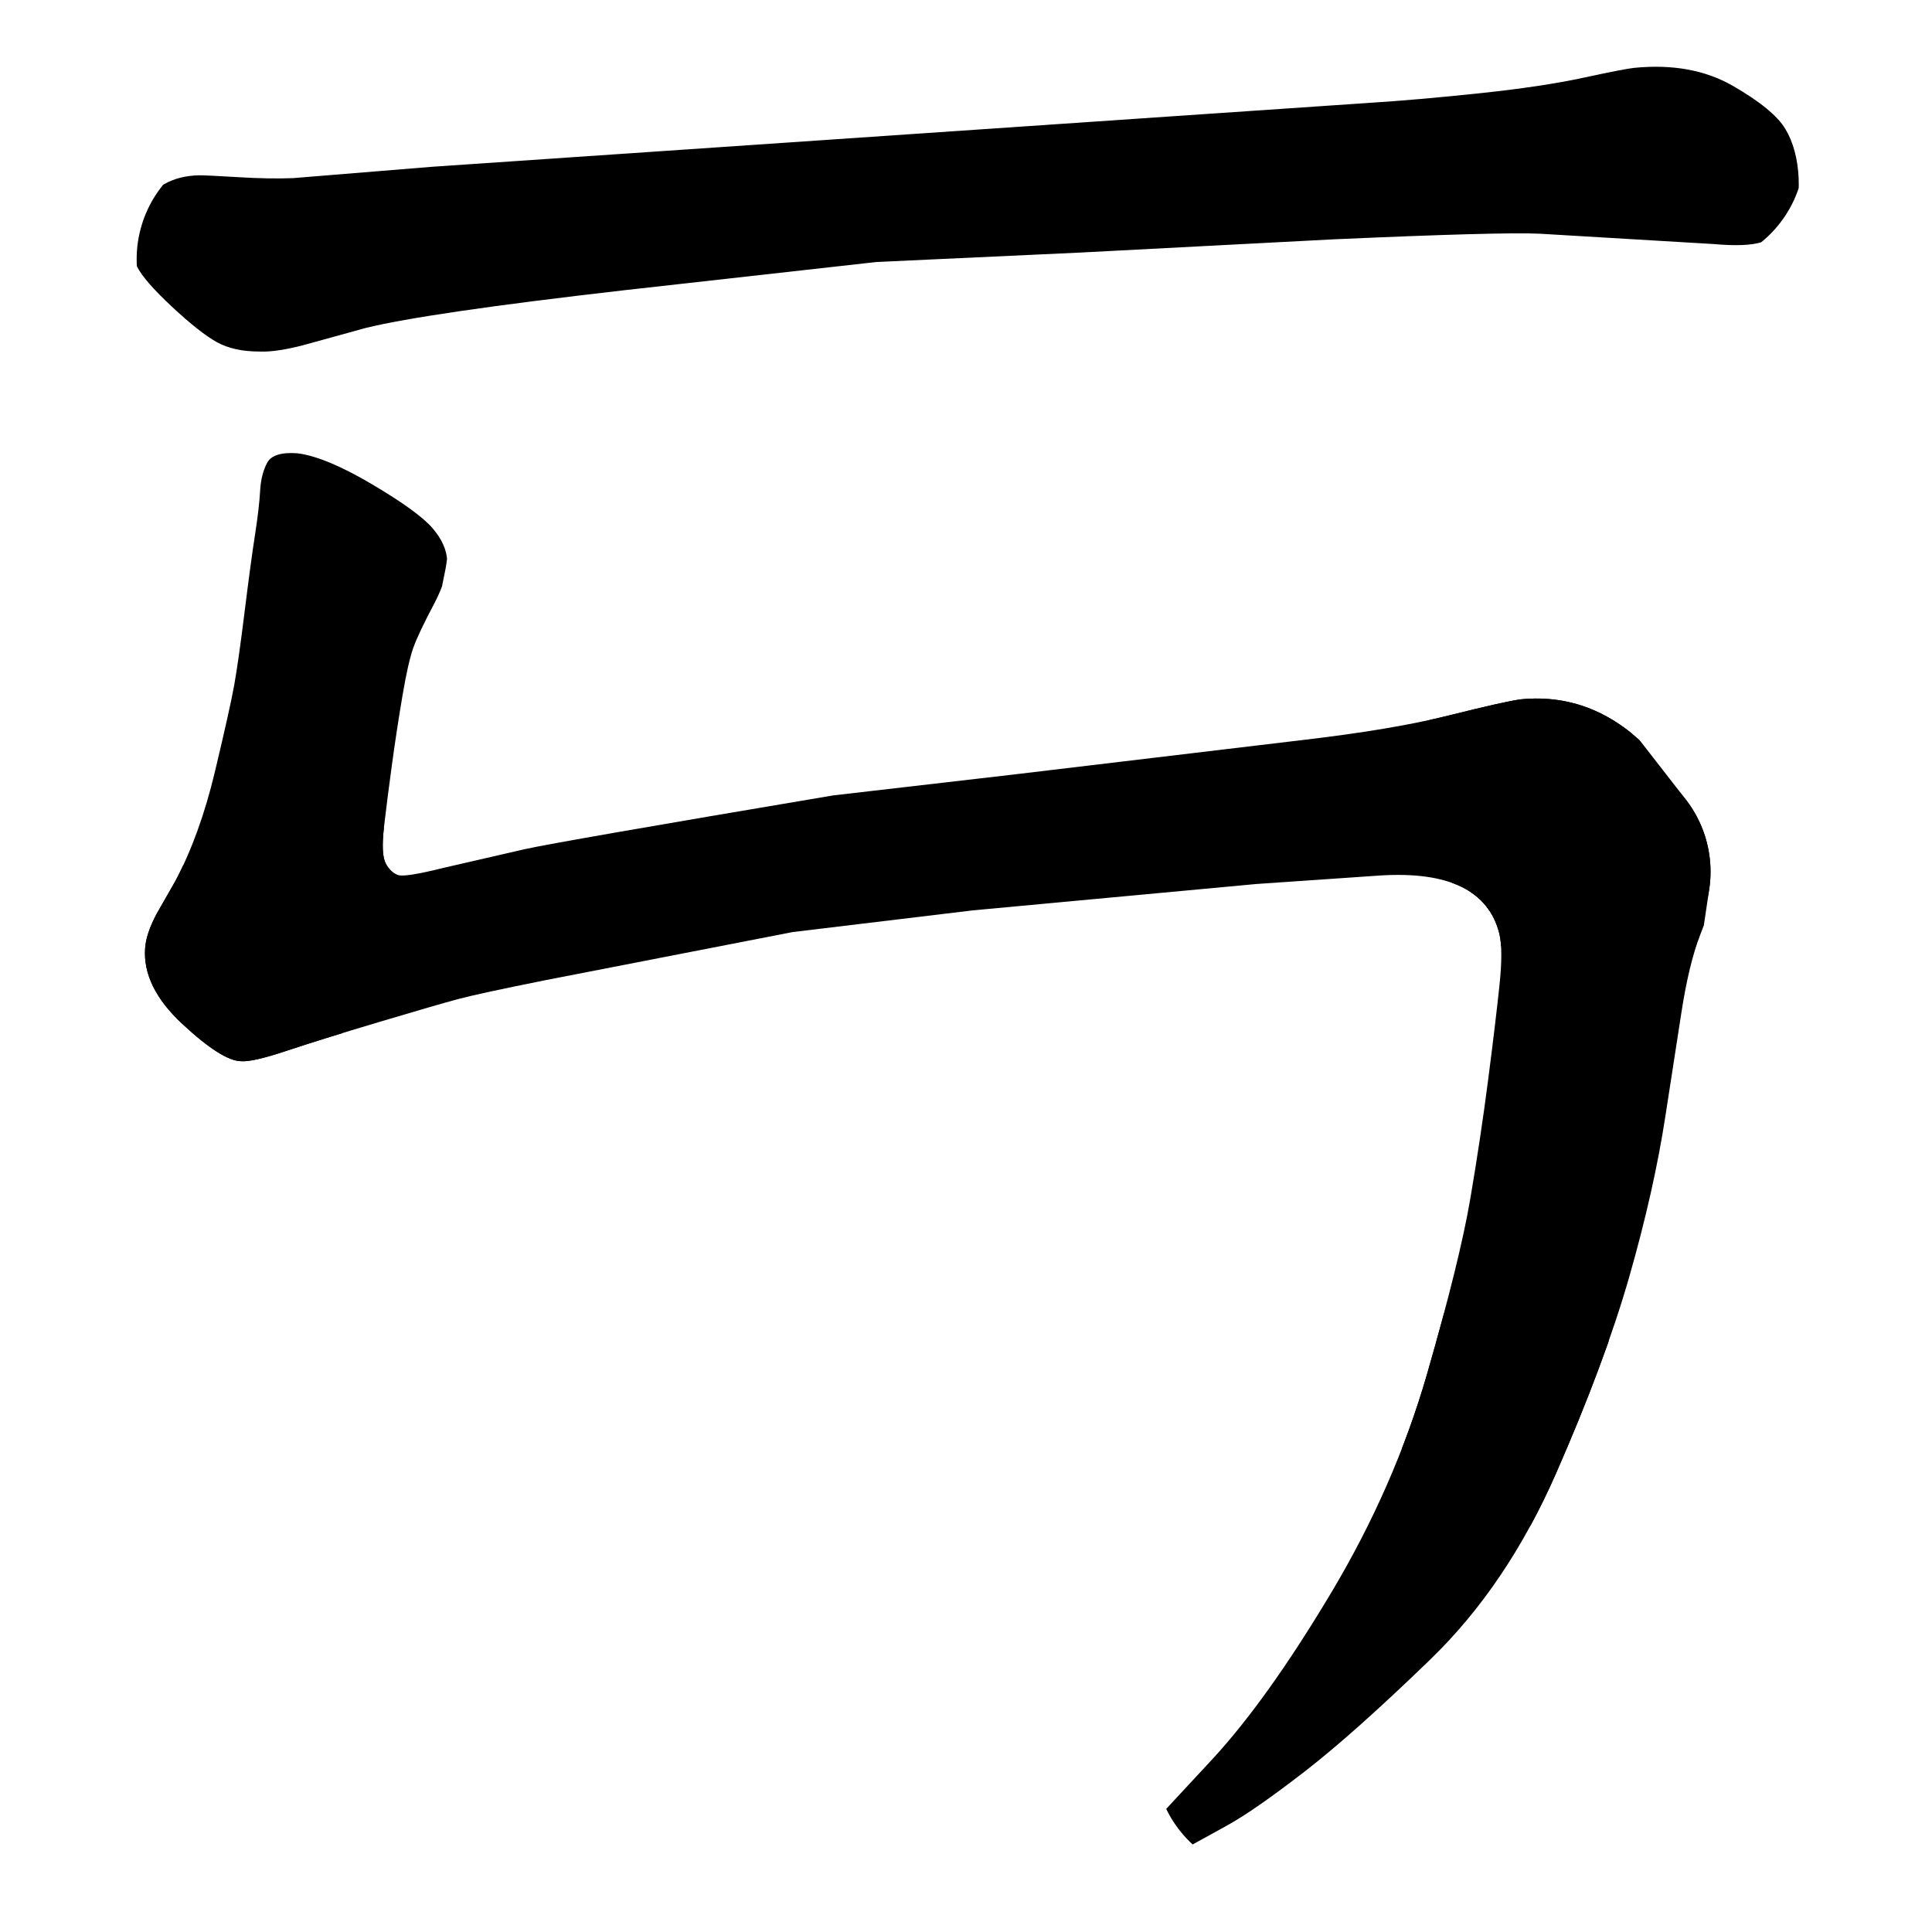
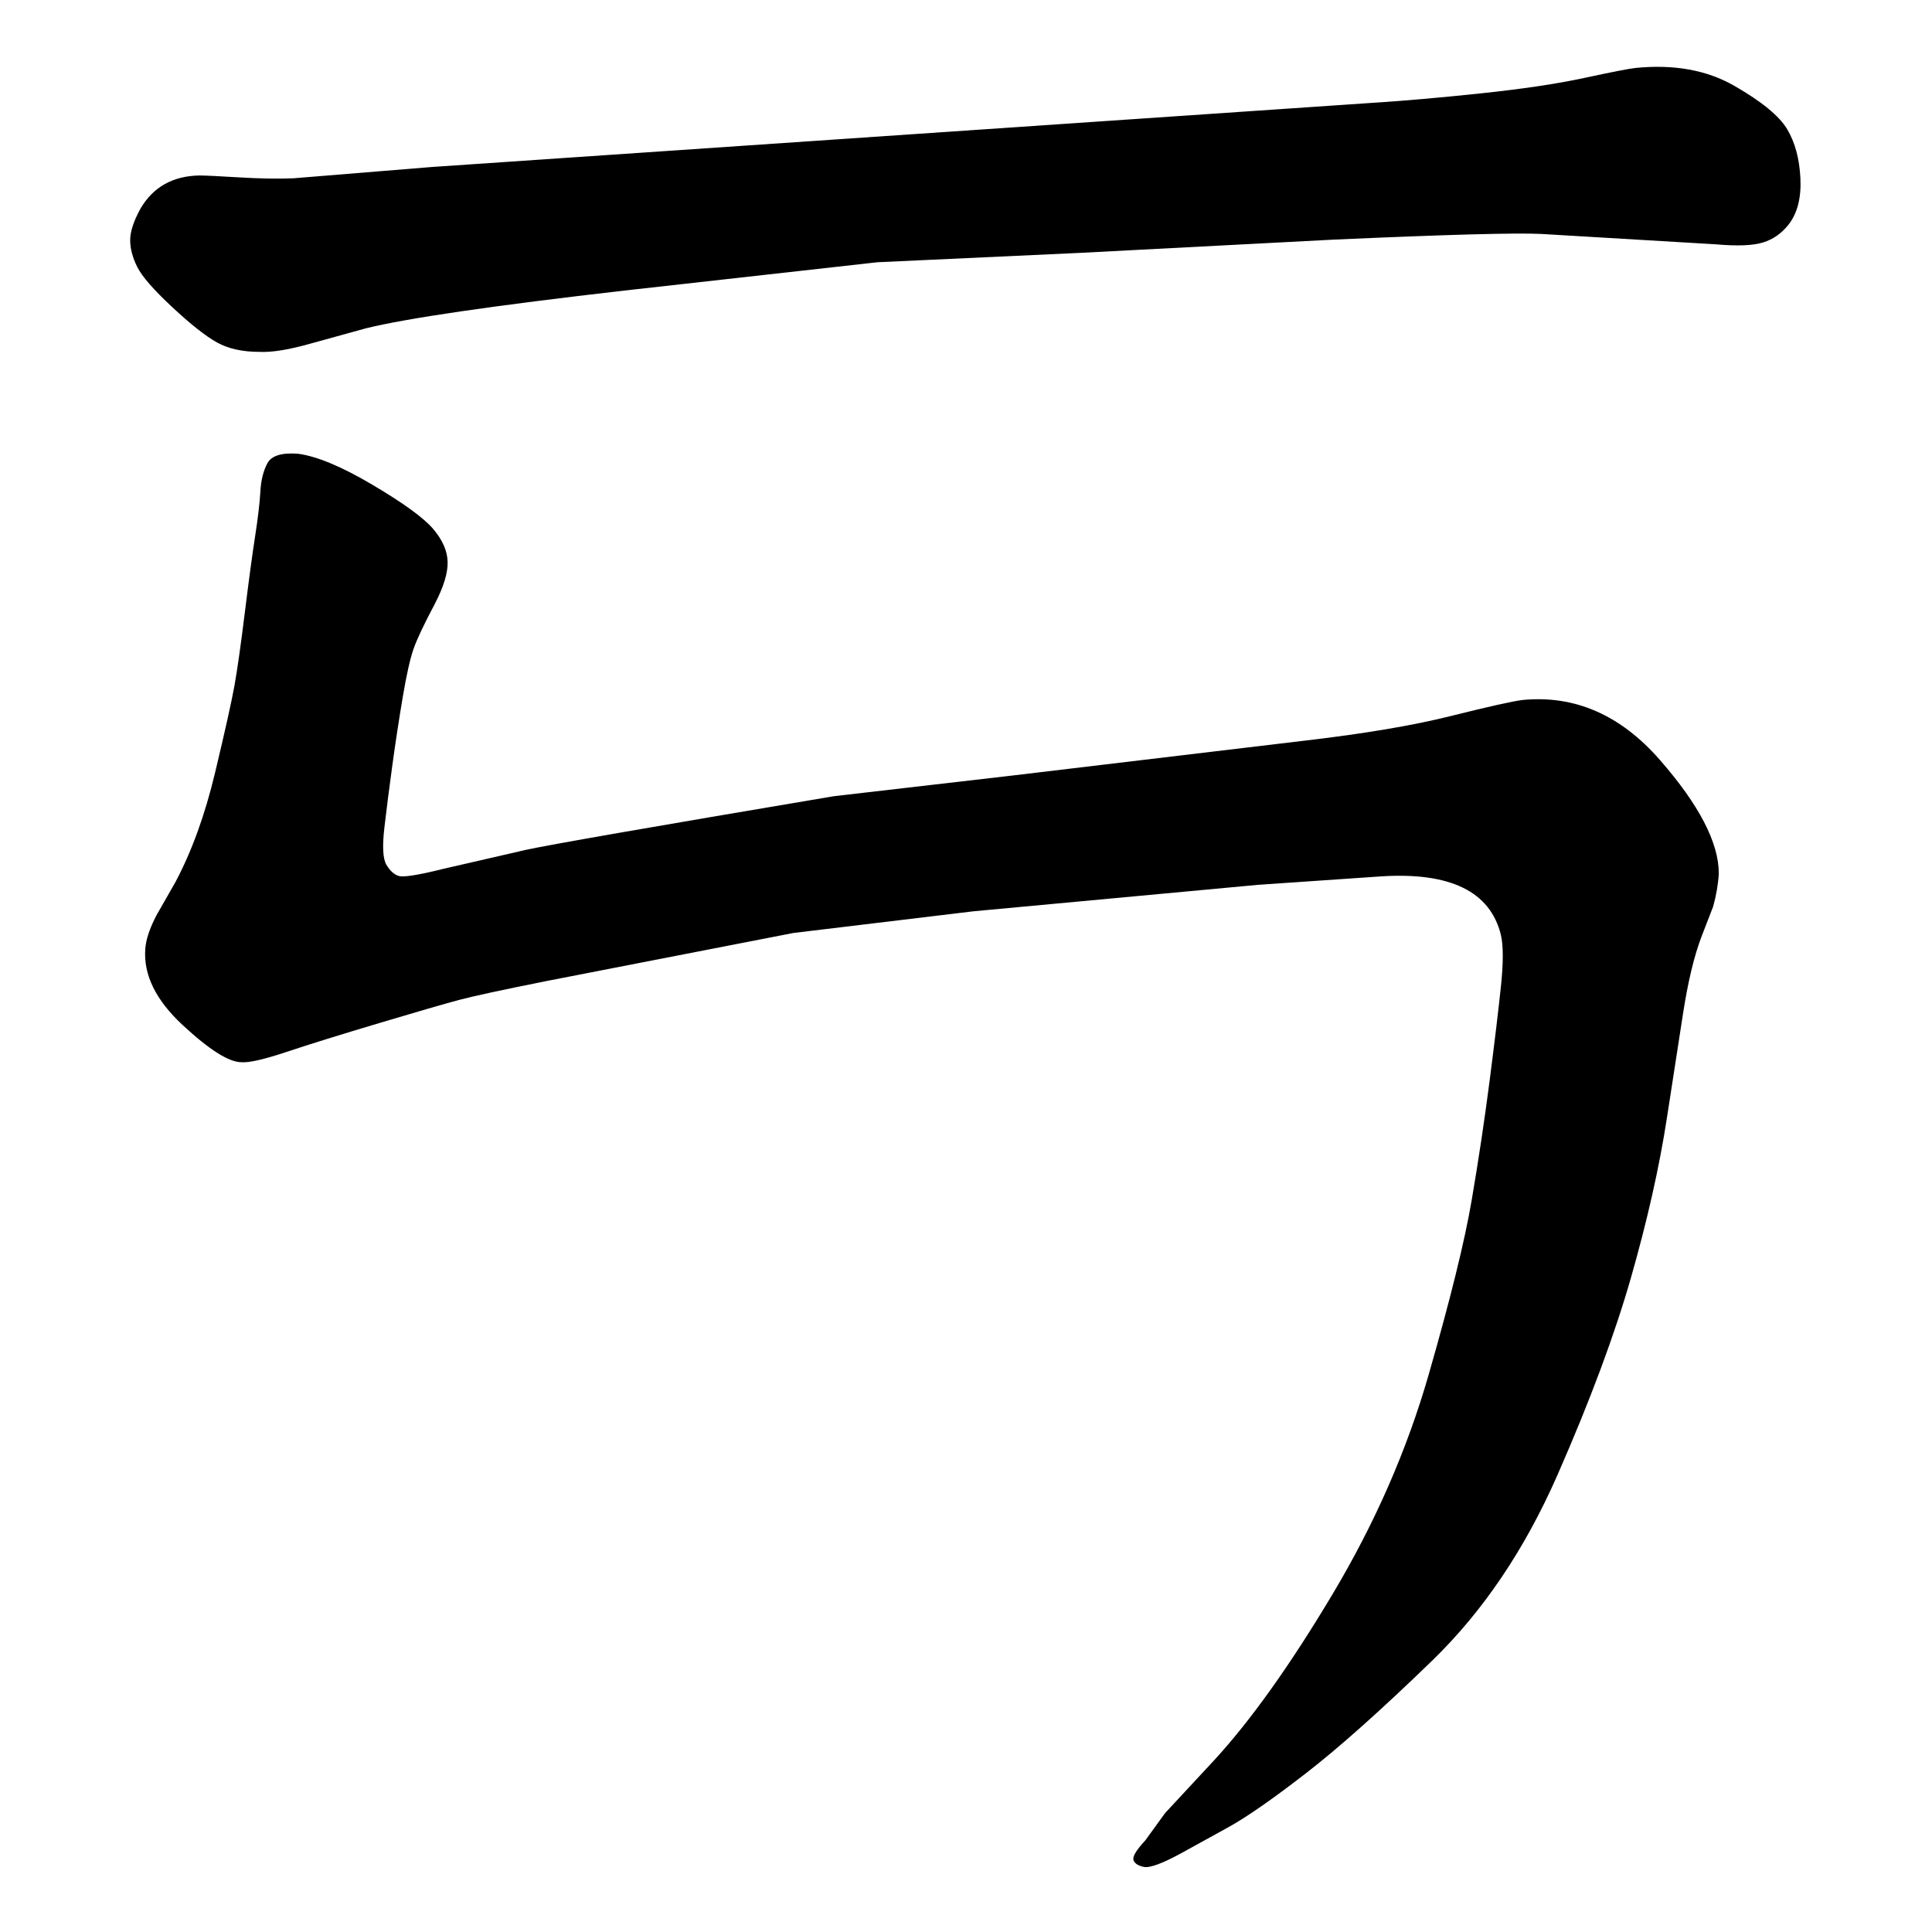
- <svg xmlns="http://www.w3.org/2000/svg" width="2050" height="2050" viewBox="0 0 2050 2050" version="1.1">
+ <svg xmlns="http://www.w3.org/2000/svg" width="2048" height="2048" viewBox="0 0 2048 2048" version="1.1">
  <g x="0" y="0">
-     <g x="0" y="0" clip-path="url(#M+930+278+L+662+308+Q+453+332,+388+348+L+330+364+Q+295+374,+275+373+Q+248+373,+230+363+Q+212+353,+182.5+325.5+Q+153+298,+145.5+283+Q+138+268,+138+254.5+Q+138+241,+149+221+Q+169+187,+211+186+Q+220+186,+253+188+Q+286+190,+311+189+L+458+177+L+1455+109+Q+1503+106,+1569.5+99+Q+1636+92,+1680+82.5+Q+1724+73,+1734+72+Q+1795+66,+1838.5+91+Q+1882+116,+1894.5+137+Q+1907+158,+1908.5+189+Q+1910+220,+1896+238+Q+1885+252,+1869+257+Q+1853+262,+1819+259+L+1634+248+Q+1593+246,+1414+254+L+1146+268+L+930+278+Z)">
-       <defs>
-         <clipPath id="M+930+278+L+662+308+Q+453+332,+388+348+L+330+364+Q+295+374,+275+373+Q+248+373,+230+363+Q+212+353,+182.5+325.5+Q+153+298,+145.5+283+Q+138+268,+138+254.5+Q+138+241,+149+221+Q+169+187,+211+186+Q+220+186,+253+188+Q+286+190,+311+189+L+458+177+L+1455+109+Q+1503+106,+1569.5+99+Q+1636+92,+1680+82.5+Q+1724+73,+1734+72+Q+1795+66,+1838.5+91+Q+1882+116,+1894.5+137+Q+1907+158,+1908.5+189+Q+1910+220,+1896+238+Q+1885+252,+1869+257+Q+1853+262,+1819+259+L+1634+248+Q+1593+246,+1414+254+L+1146+268+L+930+278+Z">
-           <path d="M 930 278 L 662 308 Q 453 332, 388 348 L 330 364 Q 295 374, 275 373 Q 248 373, 230 363 Q 212 353, 182.5 325.5 Q 153 298, 145.5 283 Q 138 268, 138 254.5 Q 138 241, 149 221 Q 169 187, 211 186 Q 220 186, 253 188 Q 286 190, 311 189 L 458 177 L 1455 109 Q 1503 106, 1569.5 99 Q 1636 92, 1680 82.5 Q 1724 73, 1734 72 Q 1795 66, 1838.5 91 Q 1882 116, 1894.5 137 Q 1907 158, 1908.5 189 Q 1910 220, 1896 238 Q 1885 252, 1869 257 Q 1853 262, 1819 259 L 1634 248 Q 1593 246, 1414 254 L 1146 268 L 930 278 Z" fill="#F00" />
-         </clipPath>
-       </defs>
-       <g x="0" y="0">
-         <path d="M270 275 L1790 160" fill="transparent" stroke="black" stroke-width="250" stroke-linecap="round" />
-       </g>
+     <g x="0" y="0">
+       <path d="M 930 278 L 662 308 Q 453 332, 388 348 L 330 364 Q 295 374, 275 373 Q 248 373, 230 363 Q 212 353, 182.5 325.5 Q 153 298, 145.5 283 Q 138 268, 138 254.5 Q 138 241, 149 221 Q 169 187, 211 186 Q 220 186, 253 188 Q 286 190, 311 189 L 458 177 L 1455 109 Q 1503 106, 1569.5 99 Q 1636 92, 1680 82.5 Q 1724 73, 1734 72 Q 1795 66, 1838.5 91 Q 1882 116, 1894.5 137 Q 1907 158, 1908.5 189 Q 1910 220, 1896 238 Q 1885 252, 1869 257 Q 1853 262, 1819 259 L 1634 248 Q 1593 246, 1414 254 L 1146 268 L 930 278 Z" fill="black" stroke-width="1" />
    </g>
-     <g x="0" y="0" clip-path="url(#M+1074+822+L+1384+785+Q+1478+774,+1538+759+Q+1598+744,+1614+742+Q+1697+734,+1759.5+805.5+Q+1822+877,+1822+926+Q+1821+943,+1816+961+L+1804+992+Q+1792+1023,+1784+1075+L+1767+1185+Q+1755+1263,+1729+1354+Q+1703+1445,+1651+1563.5+Q+1599+1682,+1518+1760.5+Q+1437+1839,+1384+1880+Q+1331+1921,+1302+1937+L+1253+1964+Q+1222+1981,+1212.5+1979+Q+1203+1977,+1201.5+1971.5+Q+1200+1966,+1214+1951+L+1235+1922+L+1287+1866+Q+1345+1803,+1412.5+1690+Q+1480+1577,+1514.5+1457+Q+1549+1337,+1560+1272.5+Q+1571+1208,+1579+1146+Q+1587+1084,+1591+1046+Q+1595+1008,+1591+991+Q+1574+922,+1464+929+L+1333+938+L+1032+966+L+841+989+L+579+1040+Q+509+1054,+486.5+1060+Q+464+1066,+402+1084.5+Q+340+1103,+304+1115+Q+268+1127,+256+1126+Q+236+1126,+193.5+1086.5+Q+151+1047,+154+1006+Q+155+991,+166+970+L+186+935+Q+212+886,+228+819+Q+244+752,+248.5+727+Q+253+702,+259.5+649.5+Q+266+597,+270.5+568+Q+275+539,+276+521+Q+277+503,+283.5+491+Q+290+479,+316+481+Q+346+485,+395+514+Q+444+543,+459+560.5+Q+474+578,+474.5+595.5+Q+475+613,+461+640+Q+444+672,+438.5+687.5+Q+433+703,+427+738.5+Q+421+774,+416+810.5+Q+411+847,+407.5+877+Q+404+907,+409.5+916.5+Q+415+926,+422.5+928.5+Q+430+931,+470+921+L+557+901+Q+593+893,+884+844+L+1074+822+Z)">
-       <defs>
-         <clipPath id="M+1074+822+L+1384+785+Q+1478+774,+1538+759+Q+1598+744,+1614+742+Q+1697+734,+1759.5+805.5+Q+1822+877,+1822+926+Q+1821+943,+1816+961+L+1804+992+Q+1792+1023,+1784+1075+L+1767+1185+Q+1755+1263,+1729+1354+Q+1703+1445,+1651+1563.5+Q+1599+1682,+1518+1760.5+Q+1437+1839,+1384+1880+Q+1331+1921,+1302+1937+L+1253+1964+Q+1222+1981,+1212.5+1979+Q+1203+1977,+1201.5+1971.5+Q+1200+1966,+1214+1951+L+1235+1922+L+1287+1866+Q+1345+1803,+1412.5+1690+Q+1480+1577,+1514.5+1457+Q+1549+1337,+1560+1272.5+Q+1571+1208,+1579+1146+Q+1587+1084,+1591+1046+Q+1595+1008,+1591+991+Q+1574+922,+1464+929+L+1333+938+L+1032+966+L+841+989+L+579+1040+Q+509+1054,+486.5+1060+Q+464+1066,+402+1084.5+Q+340+1103,+304+1115+Q+268+1127,+256+1126+Q+236+1126,+193.5+1086.5+Q+151+1047,+154+1006+Q+155+991,+166+970+L+186+935+Q+212+886,+228+819+Q+244+752,+248.5+727+Q+253+702,+259.5+649.5+Q+266+597,+270.5+568+Q+275+539,+276+521+Q+277+503,+283.5+491+Q+290+479,+316+481+Q+346+485,+395+514+Q+444+543,+459+560.5+Q+474+578,+474.5+595.5+Q+475+613,+461+640+Q+444+672,+438.5+687.5+Q+433+703,+427+738.5+Q+421+774,+416+810.5+Q+411+847,+407.5+877+Q+404+907,+409.5+916.5+Q+415+926,+422.5+928.5+Q+430+931,+470+921+L+557+901+Q+593+893,+884+844+L+1074+822+Z">
-           <path d="M 1074 822 L 1384 785 Q 1478 774, 1538 759 Q 1598 744, 1614 742 Q 1697 734, 1759.5 805.5 Q 1822 877, 1822 926 Q 1821 943, 1816 961 L 1804 992 Q 1792 1023, 1784 1075 L 1767 1185 Q 1755 1263, 1729 1354 Q 1703 1445, 1651 1563.5 Q 1599 1682, 1518 1760.5 Q 1437 1839, 1384 1880 Q 1331 1921, 1302 1937 L 1253 1964 Q 1222 1981, 1212.5 1979 Q 1203 1977, 1201.5 1971.5 Q 1200 1966, 1214 1951 L 1235 1922 L 1287 1866 Q 1345 1803, 1412.5 1690 Q 1480 1577, 1514.5 1457 Q 1549 1337, 1560 1272.5 Q 1571 1208, 1579 1146 Q 1587 1084, 1591 1046 Q 1595 1008, 1591 991 Q 1574 922, 1464 929 L 1333 938 L 1032 966 L 841 989 L 579 1040 Q 509 1054, 486.5 1060 Q 464 1066, 402 1084.5 Q 340 1103, 304 1115 Q 268 1127, 256 1126 Q 236 1126, 193.5 1086.5 Q 151 1047, 154 1006 Q 155 991, 166 970 L 186 935 Q 212 886, 228 819 Q 244 752, 248.5 727 Q 253 702, 259.5 649.5 Q 266 597, 270.5 568 Q 275 539, 276 521 Q 277 503, 283.5 491 Q 290 479, 316 481 Q 346 485, 395 514 Q 444 543, 459 560.5 Q 474 578, 474.5 595.5 Q 475 613, 461 640 Q 444 672, 438.5 687.5 Q 433 703, 427 738.5 Q 421 774, 416 810.5 Q 411 847, 407.5 877 Q 404 907, 409.5 916.5 Q 415 926, 422.5 928.5 Q 430 931, 470 921 L 557 901 Q 593 893, 884 844 L 1074 822 Z" fill="#F00" />
-         </clipPath>
-       </defs>
-       <g x="0" y="0">
-         <path d="M350 580 L260 1025" fill="transparent" stroke="black" stroke-width="250" stroke-linecap="round" />
-       </g>
-       <g x="0" y="0">
-         <path d="M260 1025 L1620 835" fill="transparent" stroke="black" stroke-width="250" stroke-linecap="round" />
-       </g>
-       <g x="0" y="0">
-         <path d="M1620 835 L1690 925" fill="transparent" stroke="black" stroke-width="250" stroke-linecap="round" />
-       </g>
-       <g x="0" y="0">
-         <path d="M1690 925 L1605 1495" fill="transparent" stroke="black" stroke-width="250" stroke-linecap="round" />
-       </g>
-       <g x="0" y="0">
-         <path d="M1605 1495 L1350 1865" fill="transparent" stroke="black" stroke-width="250" stroke-linecap="round" />
-       </g>
+     <g x="0" y="0">
+       <path d="M 1074 822 L 1384 785 Q 1478 774, 1538 759 Q 1598 744, 1614 742 Q 1697 734, 1759.5 805.5 Q 1822 877, 1822 926 Q 1821 943, 1816 961 L 1804 992 Q 1792 1023, 1784 1075 L 1767 1185 Q 1755 1263, 1729 1354 Q 1703 1445, 1651 1563.5 Q 1599 1682, 1518 1760.5 Q 1437 1839, 1384 1880 Q 1331 1921, 1302 1937 L 1253 1964 Q 1222 1981, 1212.5 1979 Q 1203 1977, 1201.5 1971.5 Q 1200 1966, 1214 1951 L 1235 1922 L 1287 1866 Q 1345 1803, 1412.5 1690 Q 1480 1577, 1514.5 1457 Q 1549 1337, 1560 1272.5 Q 1571 1208, 1579 1146 Q 1587 1084, 1591 1046 Q 1595 1008, 1591 991 Q 1574 922, 1464 929 L 1333 938 L 1032 966 L 841 989 L 579 1040 Q 509 1054, 486.5 1060 Q 464 1066, 402 1084.5 Q 340 1103, 304 1115 Q 268 1127, 256 1126 Q 236 1126, 193.5 1086.5 Q 151 1047, 154 1006 Q 155 991, 166 970 L 186 935 Q 212 886, 228 819 Q 244 752, 248.5 727 Q 253 702, 259.5 649.5 Q 266 597, 270.5 568 Q 275 539, 276 521 Q 277 503, 283.5 491 Q 290 479, 316 481 Q 346 485, 395 514 Q 444 543, 459 560.5 Q 474 578, 474.5 595.5 Q 475 613, 461 640 Q 444 672, 438.5 687.5 Q 433 703, 427 738.5 Q 421 774, 416 810.5 Q 411 847, 407.5 877 Q 404 907, 409.5 916.5 Q 415 926, 422.5 928.5 Q 430 931, 470 921 L 557 901 Q 593 893, 884 844 L 1074 822 Z" fill="black" stroke-width="1" />
    </g>
  </g>
</svg>
